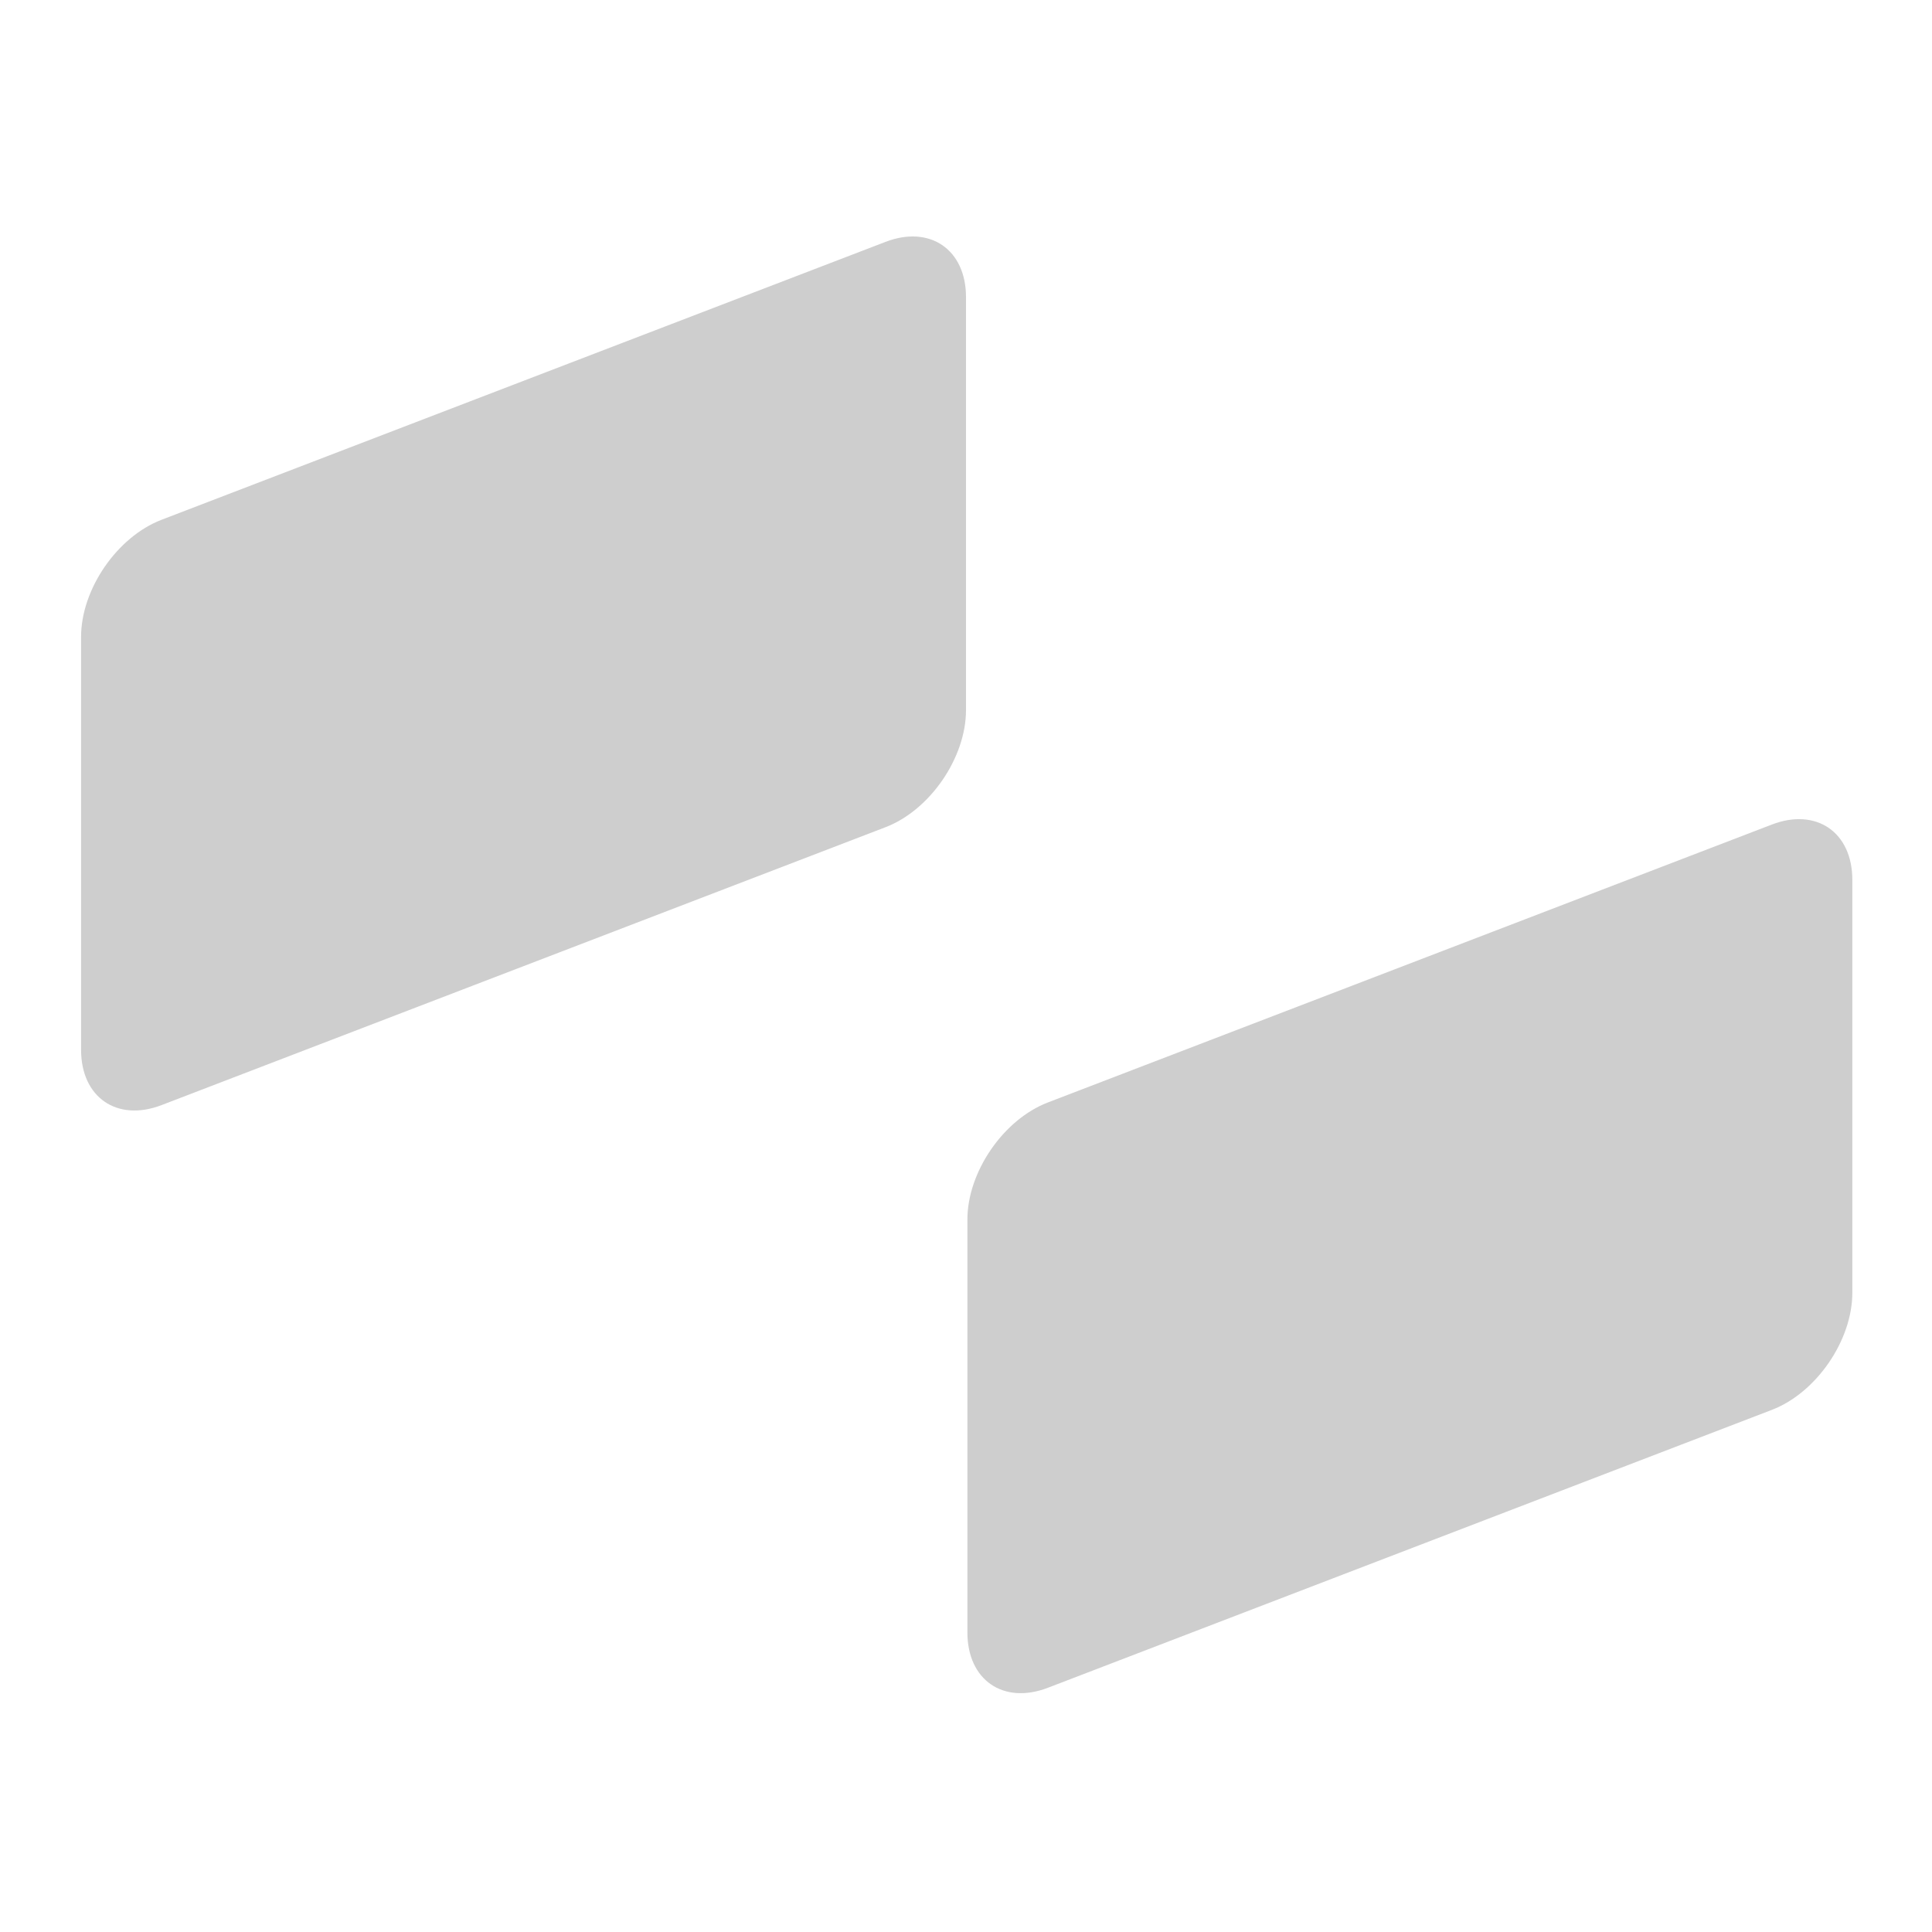
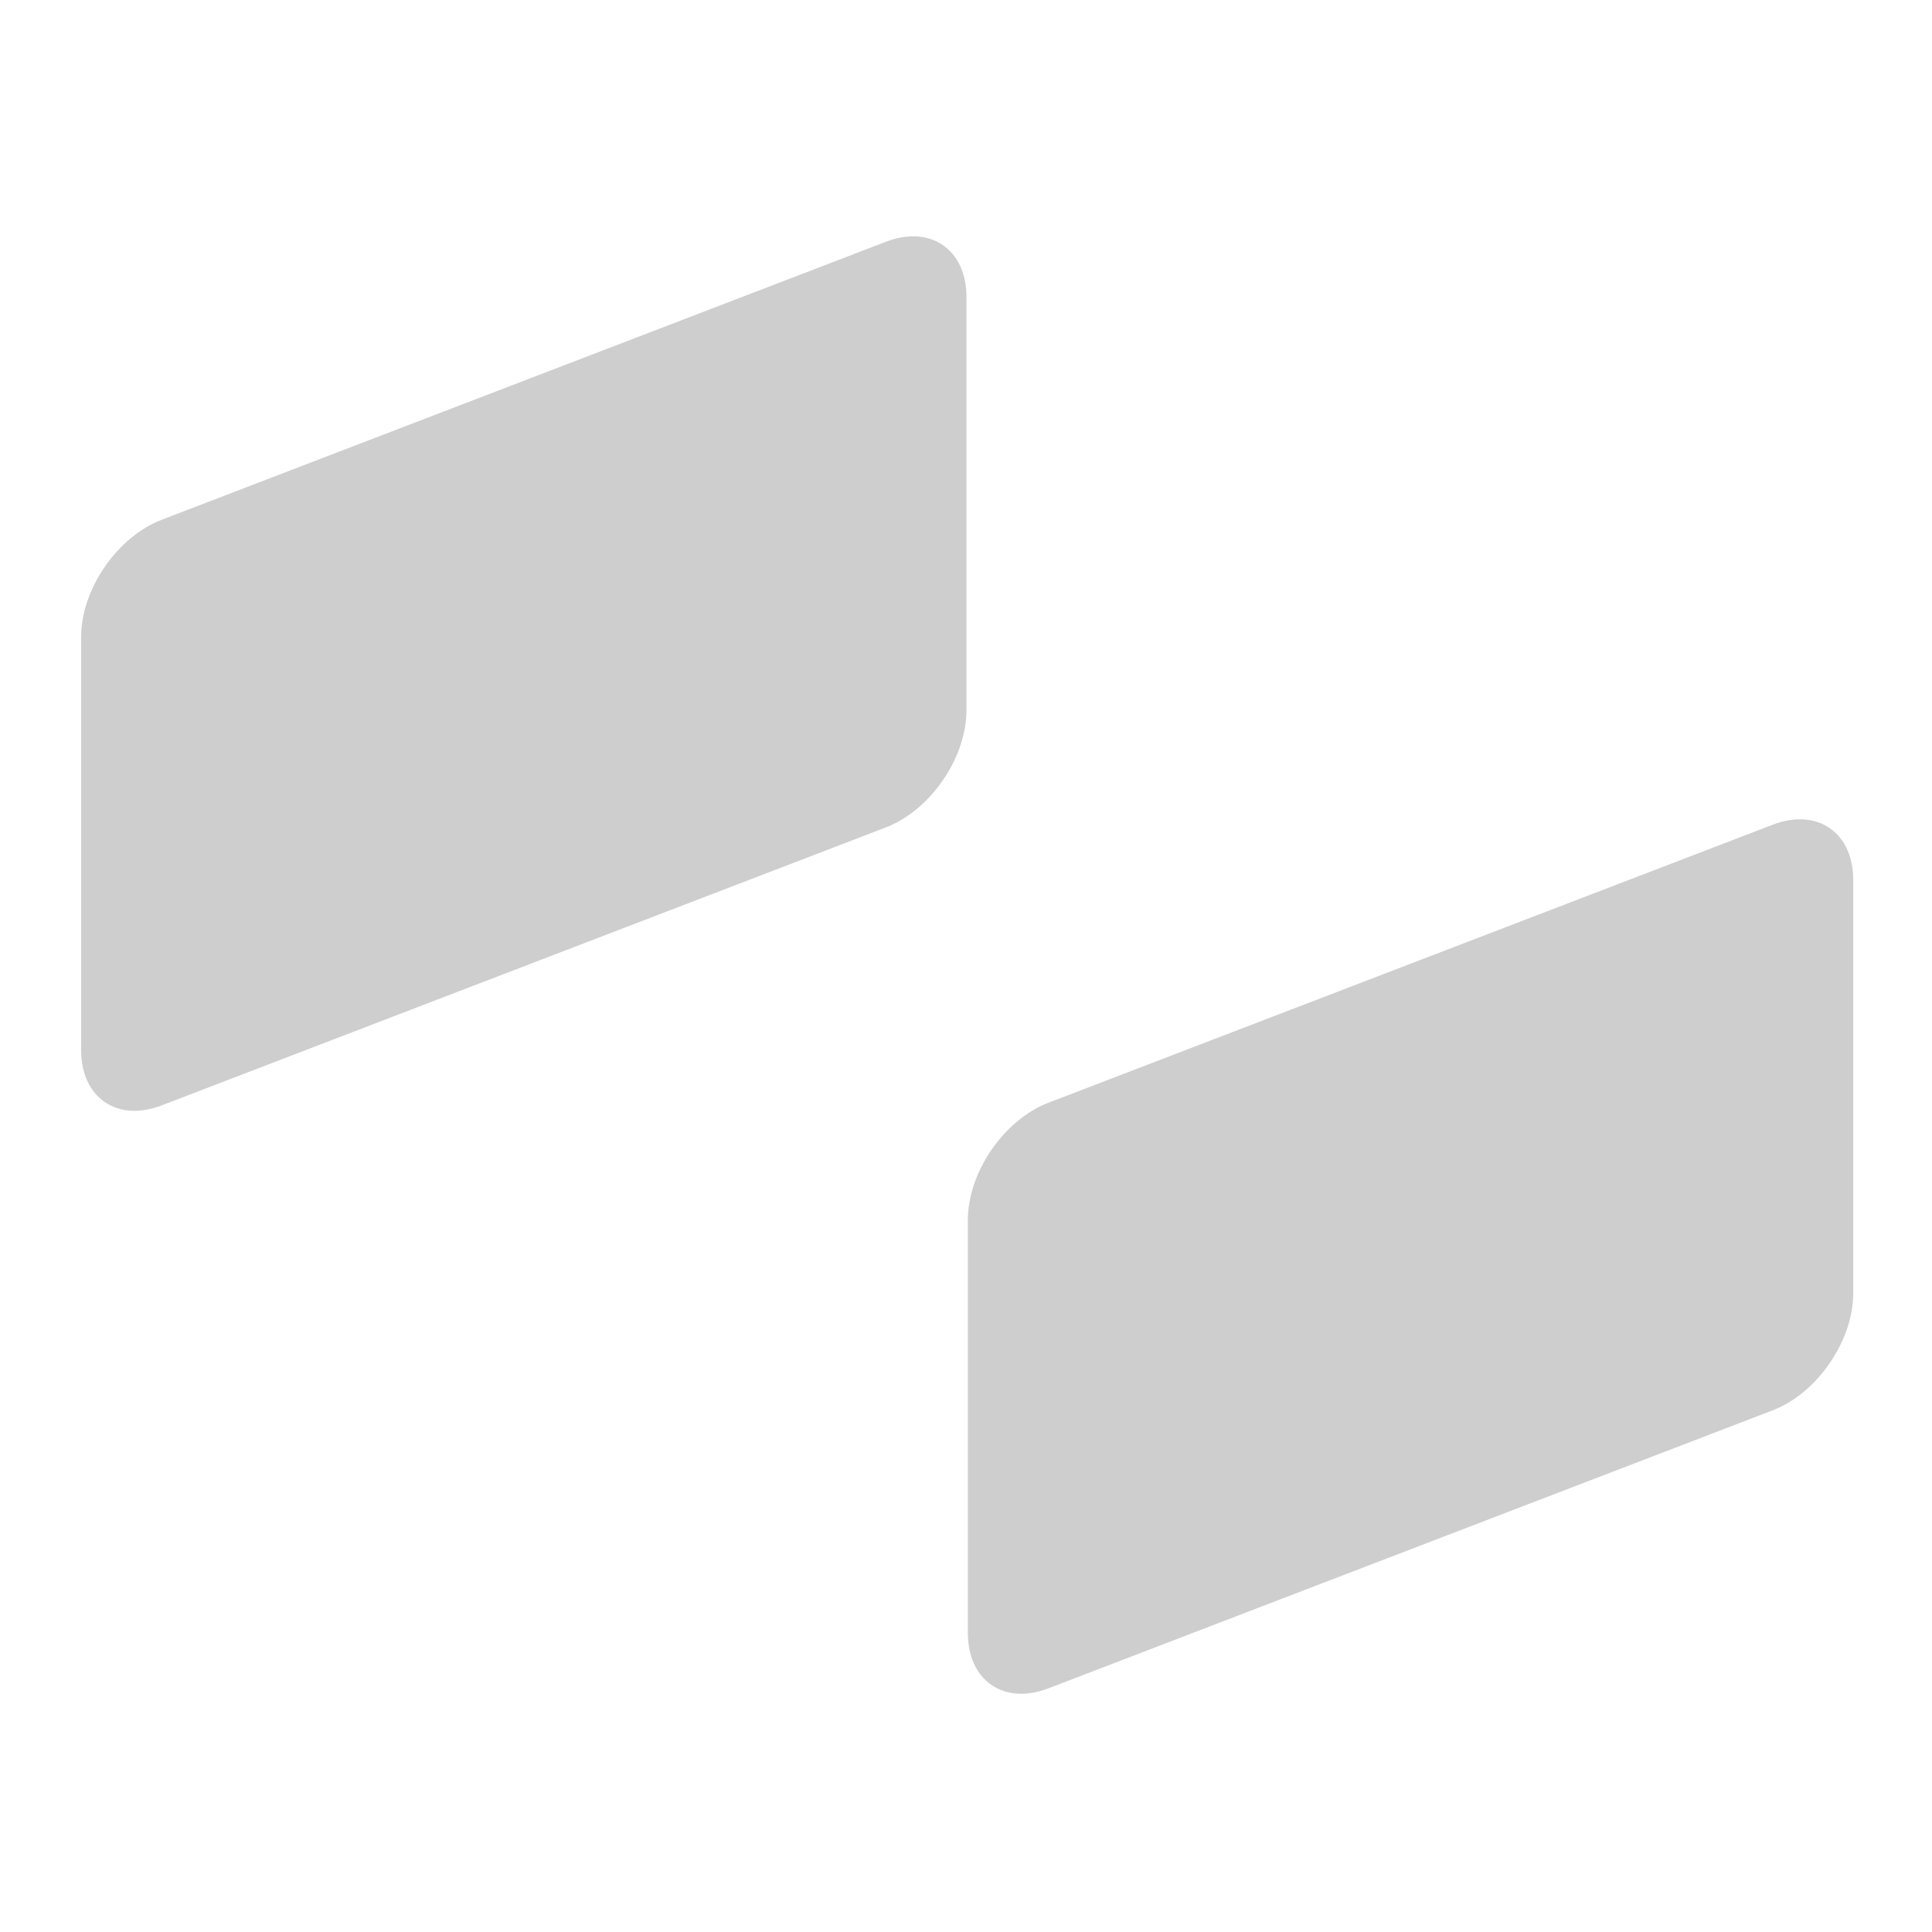
- <svg xmlns="http://www.w3.org/2000/svg" width="2049" height="2049" viewBox="0 0 2049 2049" fill="none">
-   <rect width="1005.28" height="620.771" rx="91.389" transform="matrix(-0.93358 0.358368 0 1 1024.5 223.759)" fill="#151515" fill-opacity="0.21" />
-   <rect width="1005.28" height="620.771" rx="91.389" transform="matrix(-0.93358 0.358368 0 1 1964.5 841.722)" fill="#151515" fill-opacity="0.21" />
+ <svg xmlns="http://www.w3.org/2000/svg" width="2048" height="2048" viewBox="0 0 2048 2048" fill="none">
+   <rect width="1005.28" height="620.771" rx="91.389" transform="matrix(-0.93358 0.358368 0 1 1024.5 223.5)" fill="#151515" fill-opacity="0.21" />
+   <rect width="1005.28" height="620.771" rx="91.389" transform="matrix(-0.93358 0.358368 0 1 1964.5 841.463)" fill="#151515" fill-opacity="0.21" />
</svg>
